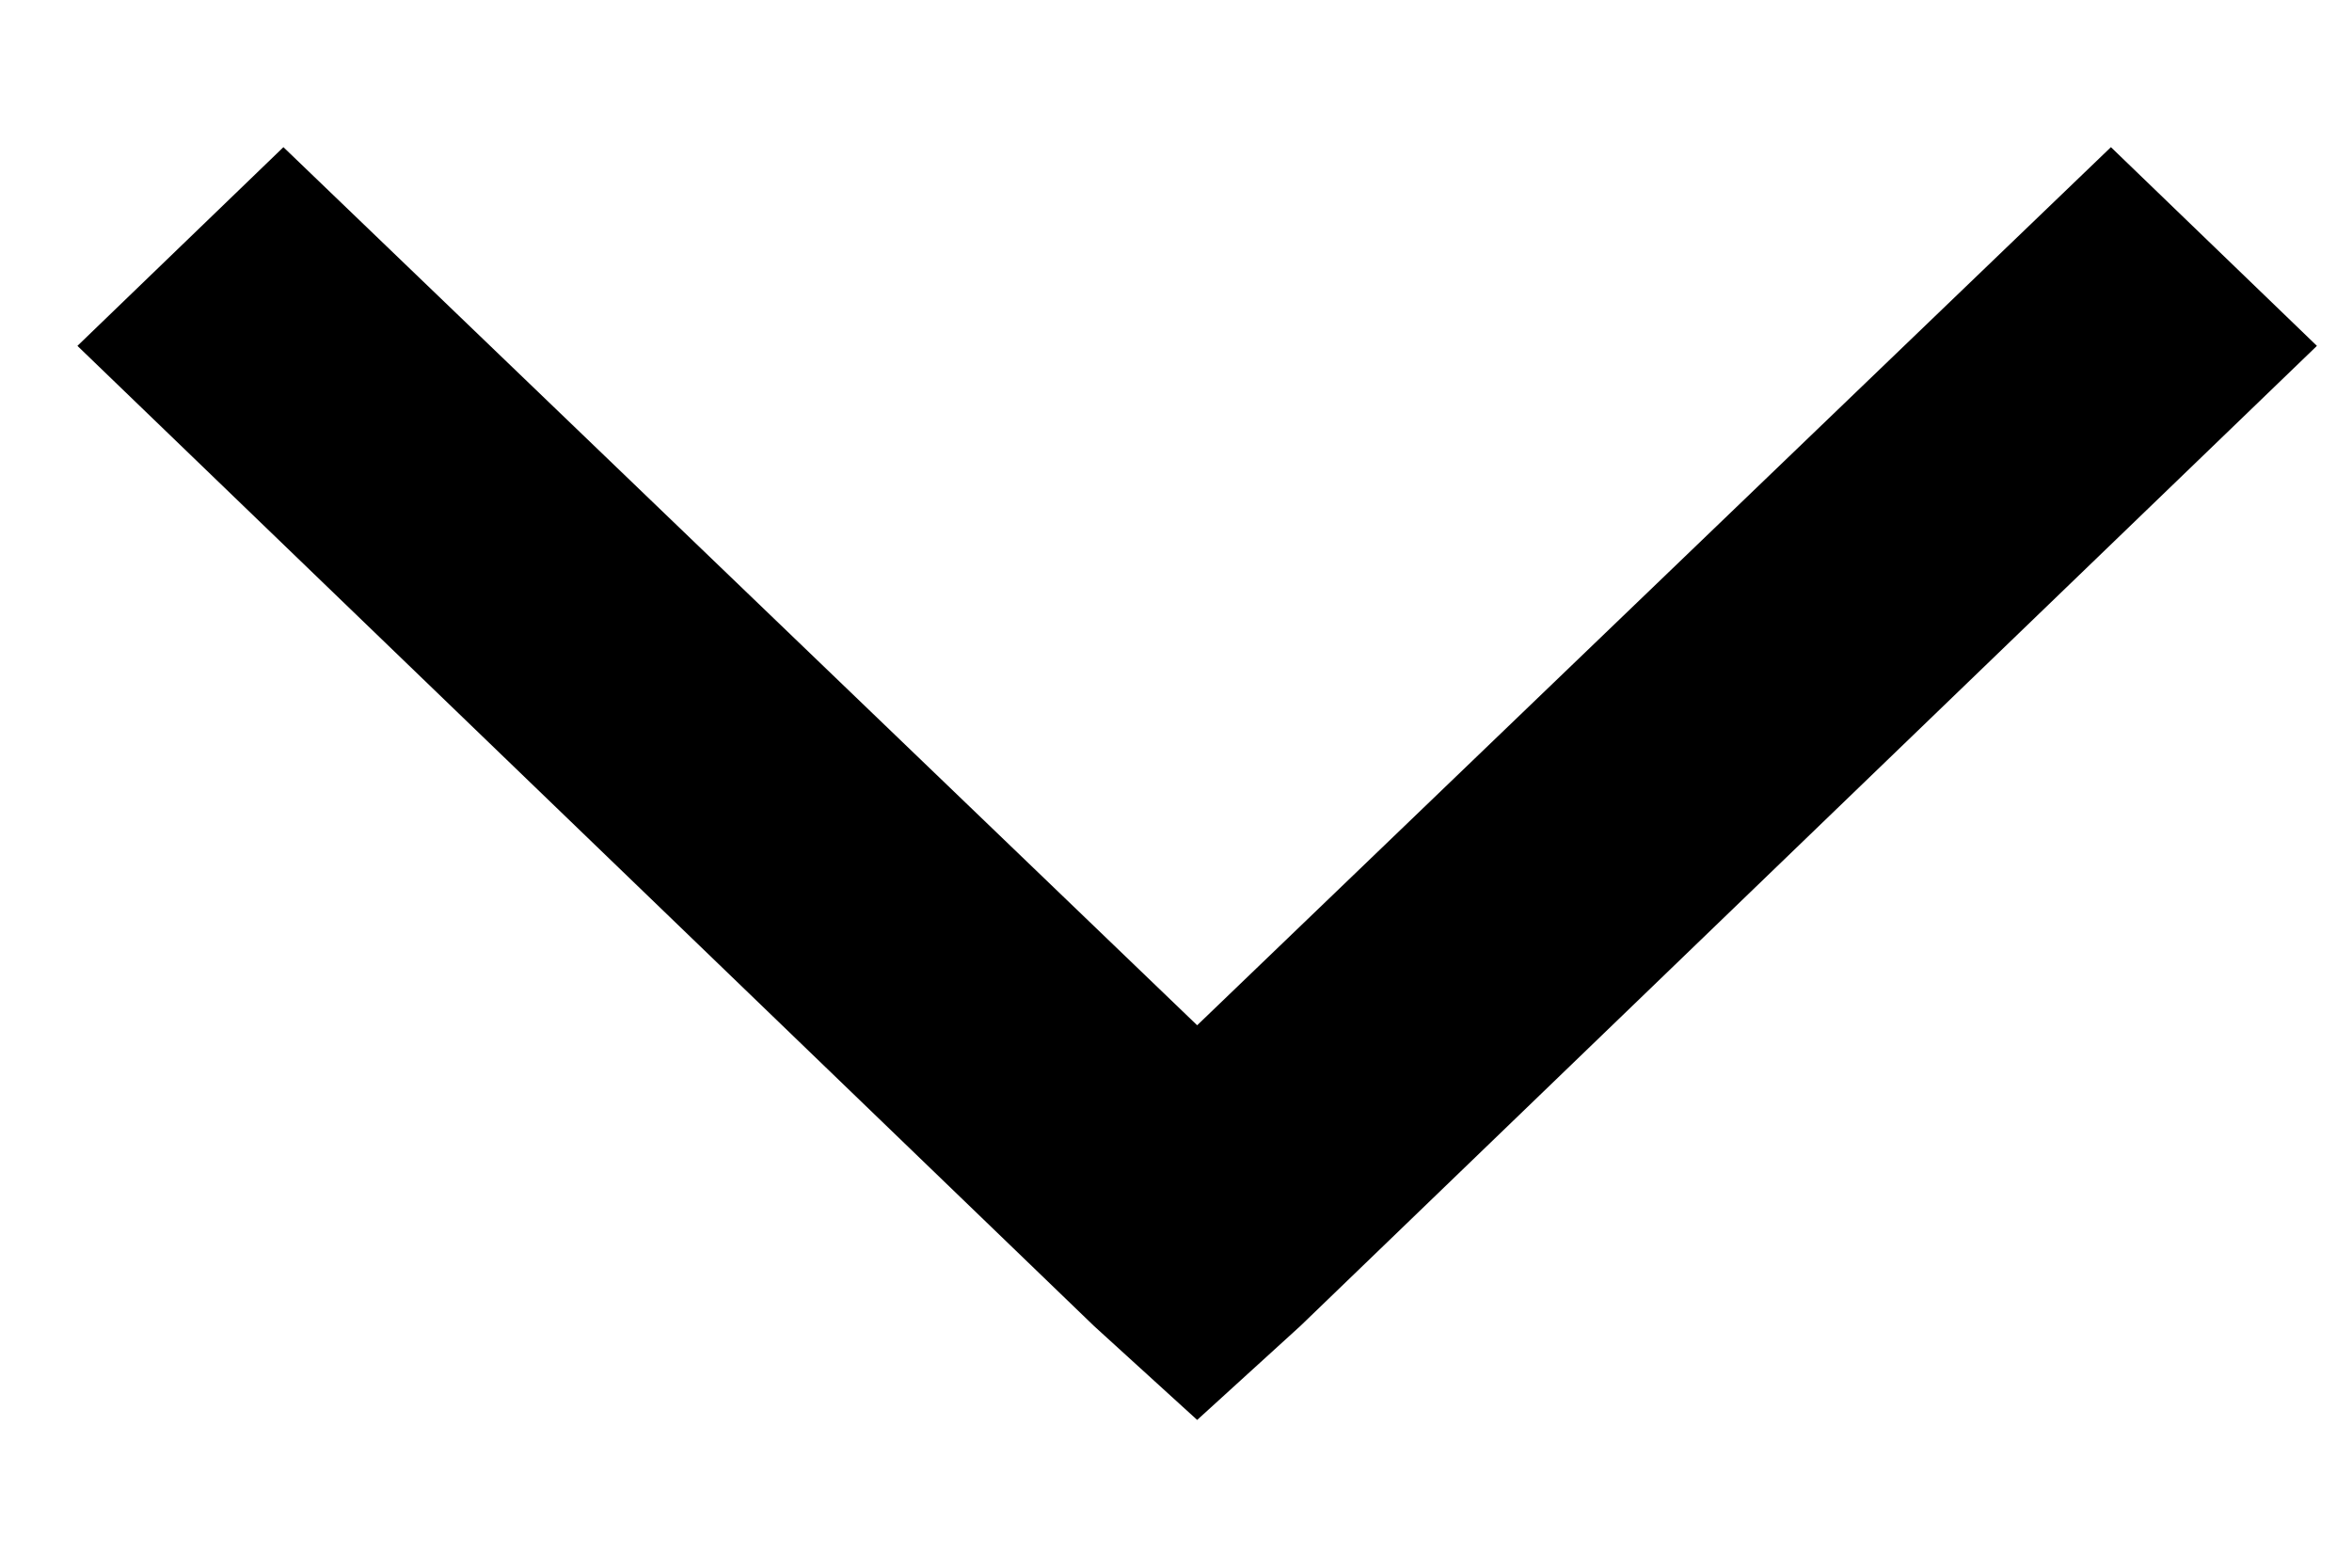
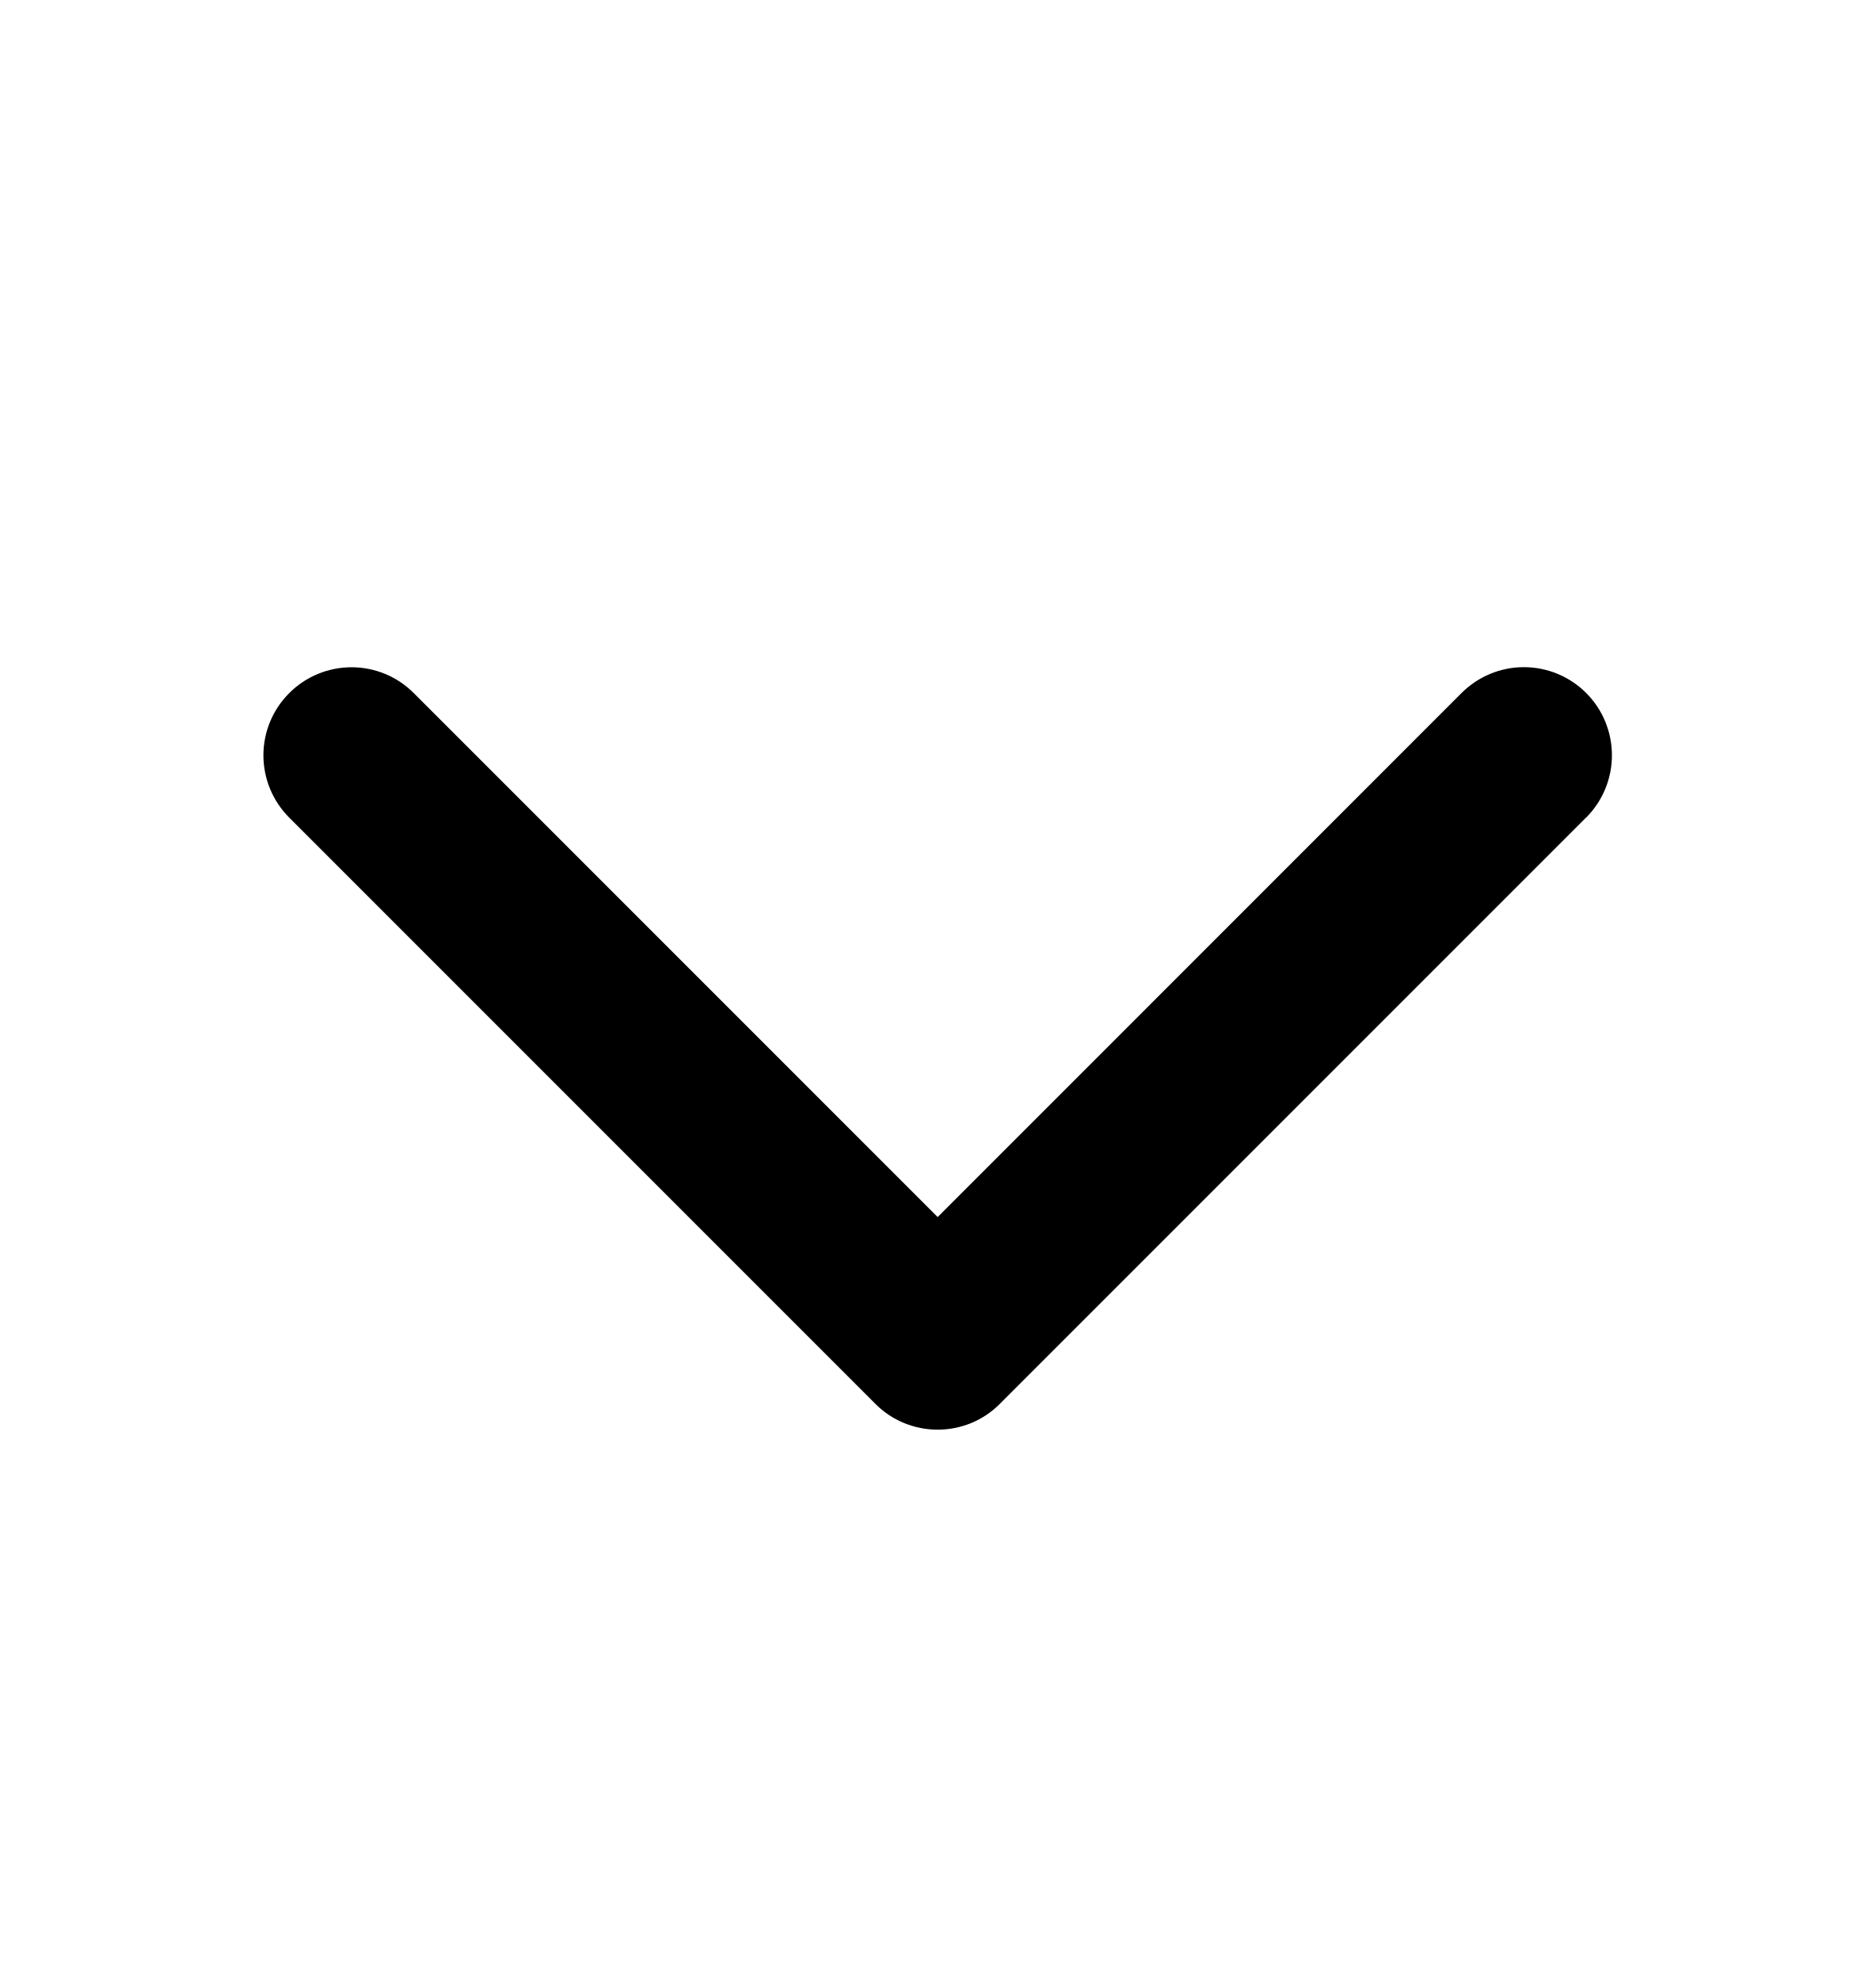
- <svg xmlns="http://www.w3.org/2000/svg" width="12" height="8" viewBox="0 0 12 8" fill="none">
-   <path d="M6.634 6.767L11.821 1.765L10.77 0.751L6.108 5.232L1.446 0.751L0.395 1.765L5.582 6.767L6.108 7.246L6.634 6.767Z" fill="black" />
+ <svg xmlns="http://www.w3.org/2000/svg" width="18" height="19" viewBox="0 0 18 19" fill="none">
+   <path d="M15.221 7.846L9.596 13.471C9.518 13.55 9.425 13.612 9.322 13.655C9.22 13.697 9.11 13.719 8.999 13.719C8.887 13.719 8.778 13.697 8.675 13.655C8.572 13.612 8.479 13.55 8.401 13.471L2.776 7.846C2.617 7.687 2.528 7.472 2.528 7.248C2.528 7.024 2.617 6.809 2.776 6.651C2.934 6.492 3.149 6.403 3.374 6.403C3.598 6.403 3.813 6.492 3.971 6.651L8.999 11.679L14.027 6.65C14.186 6.491 14.401 6.402 14.625 6.402C14.849 6.402 15.064 6.491 15.223 6.65C15.381 6.808 15.47 7.023 15.47 7.248C15.47 7.472 15.381 7.687 15.223 7.845L15.221 7.846Z" fill="black" />
</svg>
